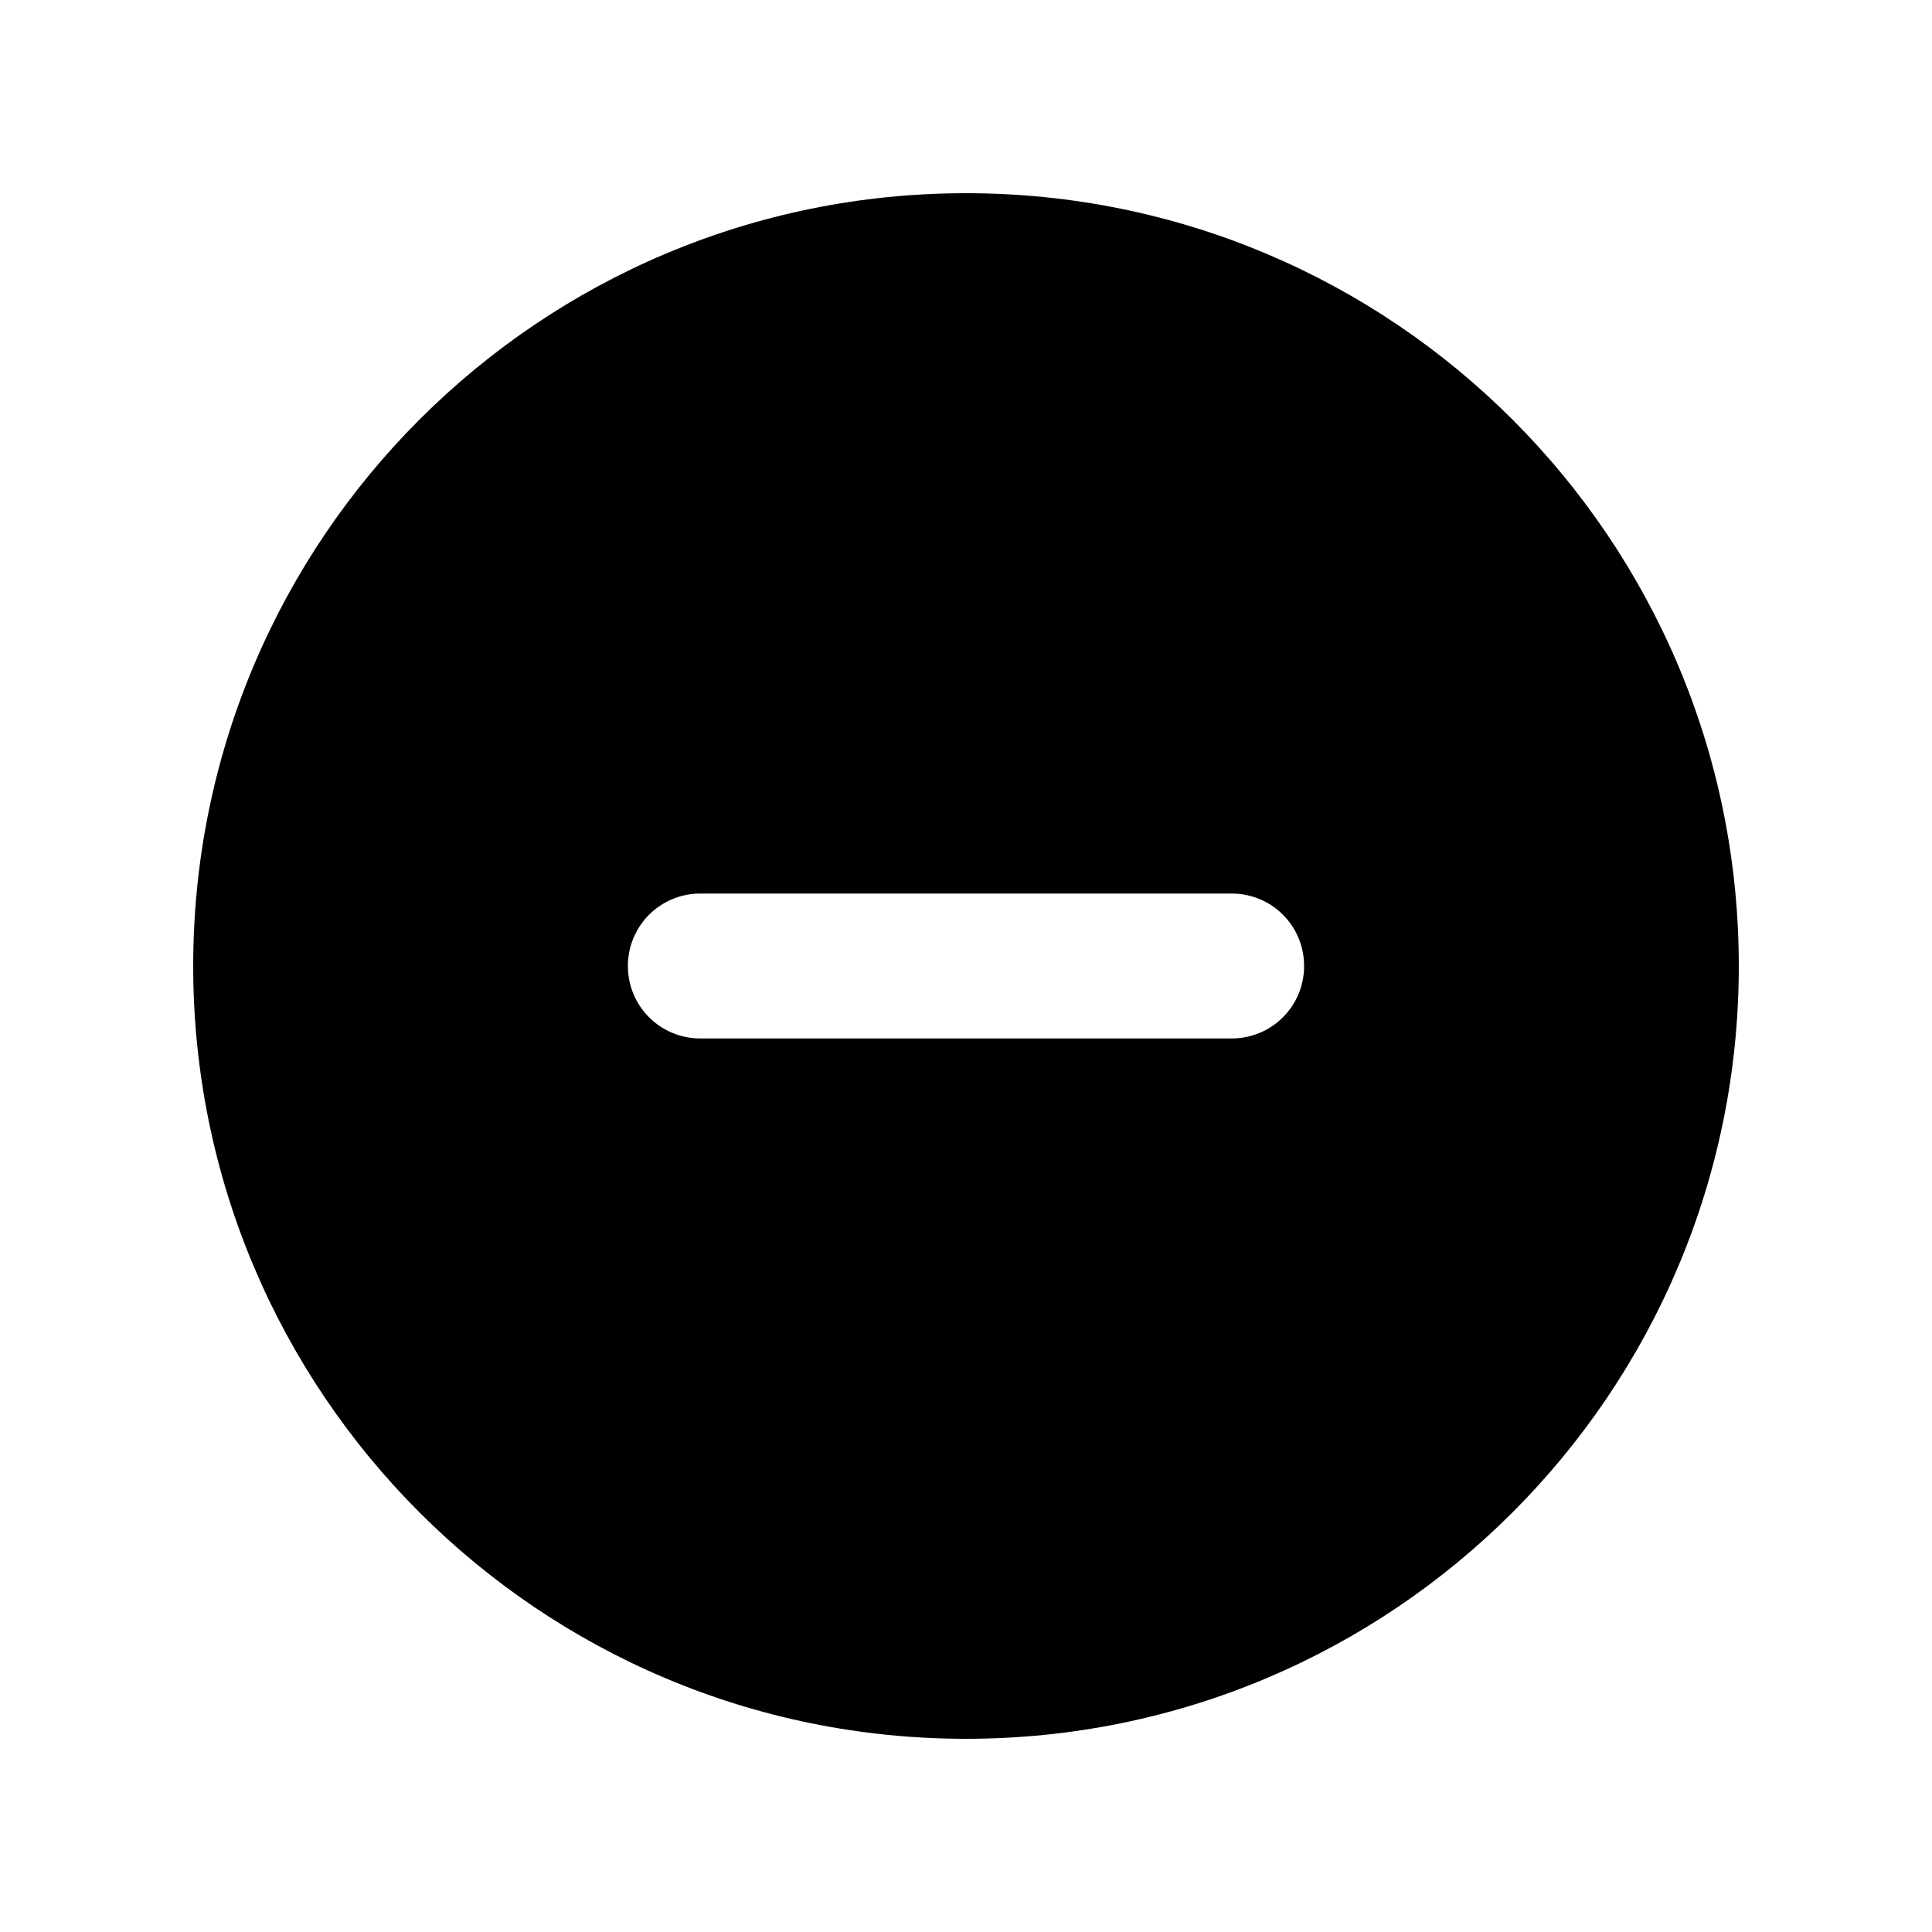
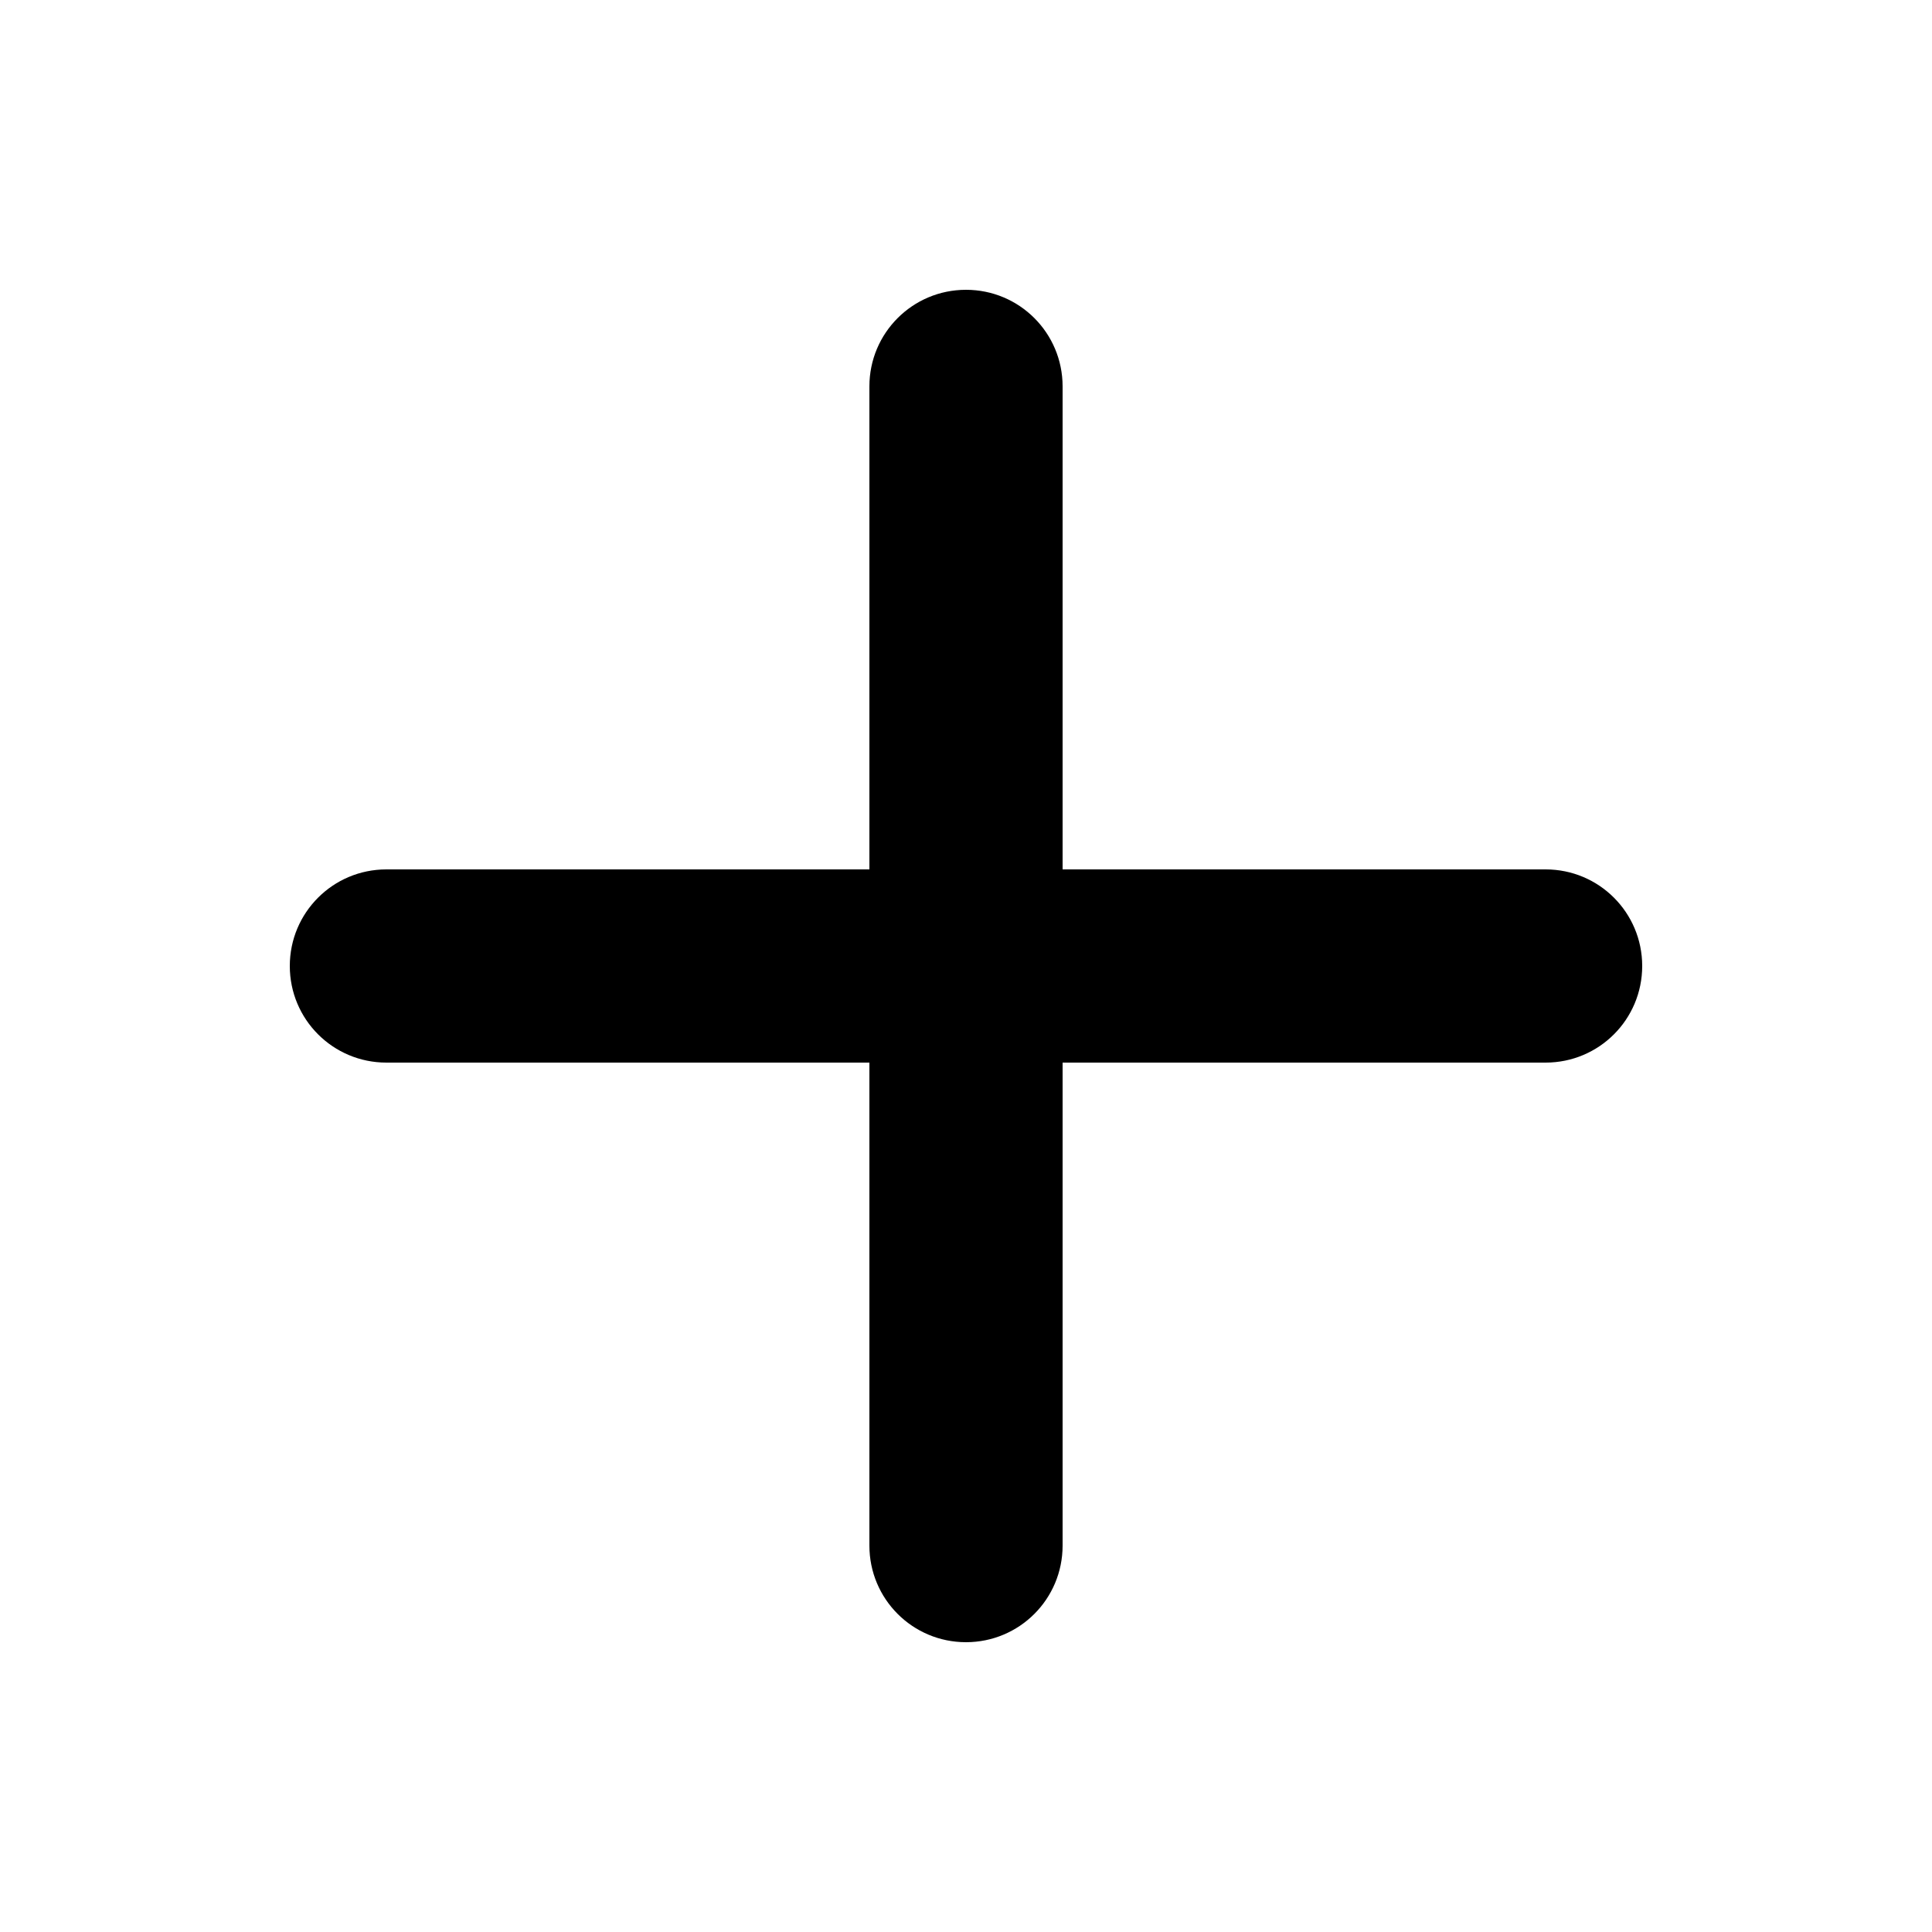
<svg xmlns="http://www.w3.org/2000/svg" viewBox="0 0 640 640">
-   <path d="M320 576C461.4 576 576 461.4 576 320C576 178.6 461.4 64 320 64C178.6 64 64 178.6 64 320C64 461.4 178.6 576 320 576zM232 296L408 296C421.3 296 432 306.7 432 320C432 333.3 421.3 344 408 344L232 344C218.7 344 208 333.3 208 320C208 306.7 218.7 296 232 296z" />
+   <path d="M352 128C352 110.3 337.7 96 320 96C302.3 96 288 110.3 288 128L288 288L128 288C110.3 288 96 302.3 96 320C96 337.7 110.3 352 128 352L288 352L288 512C288 529.7 302.3 544 320 544C337.7 544 352 529.7 352 512L352 352L512 352C529.7 352 544 337.7 544 320C544 302.3 529.7 288 512 288L352 288L352 128z" />
</svg>
